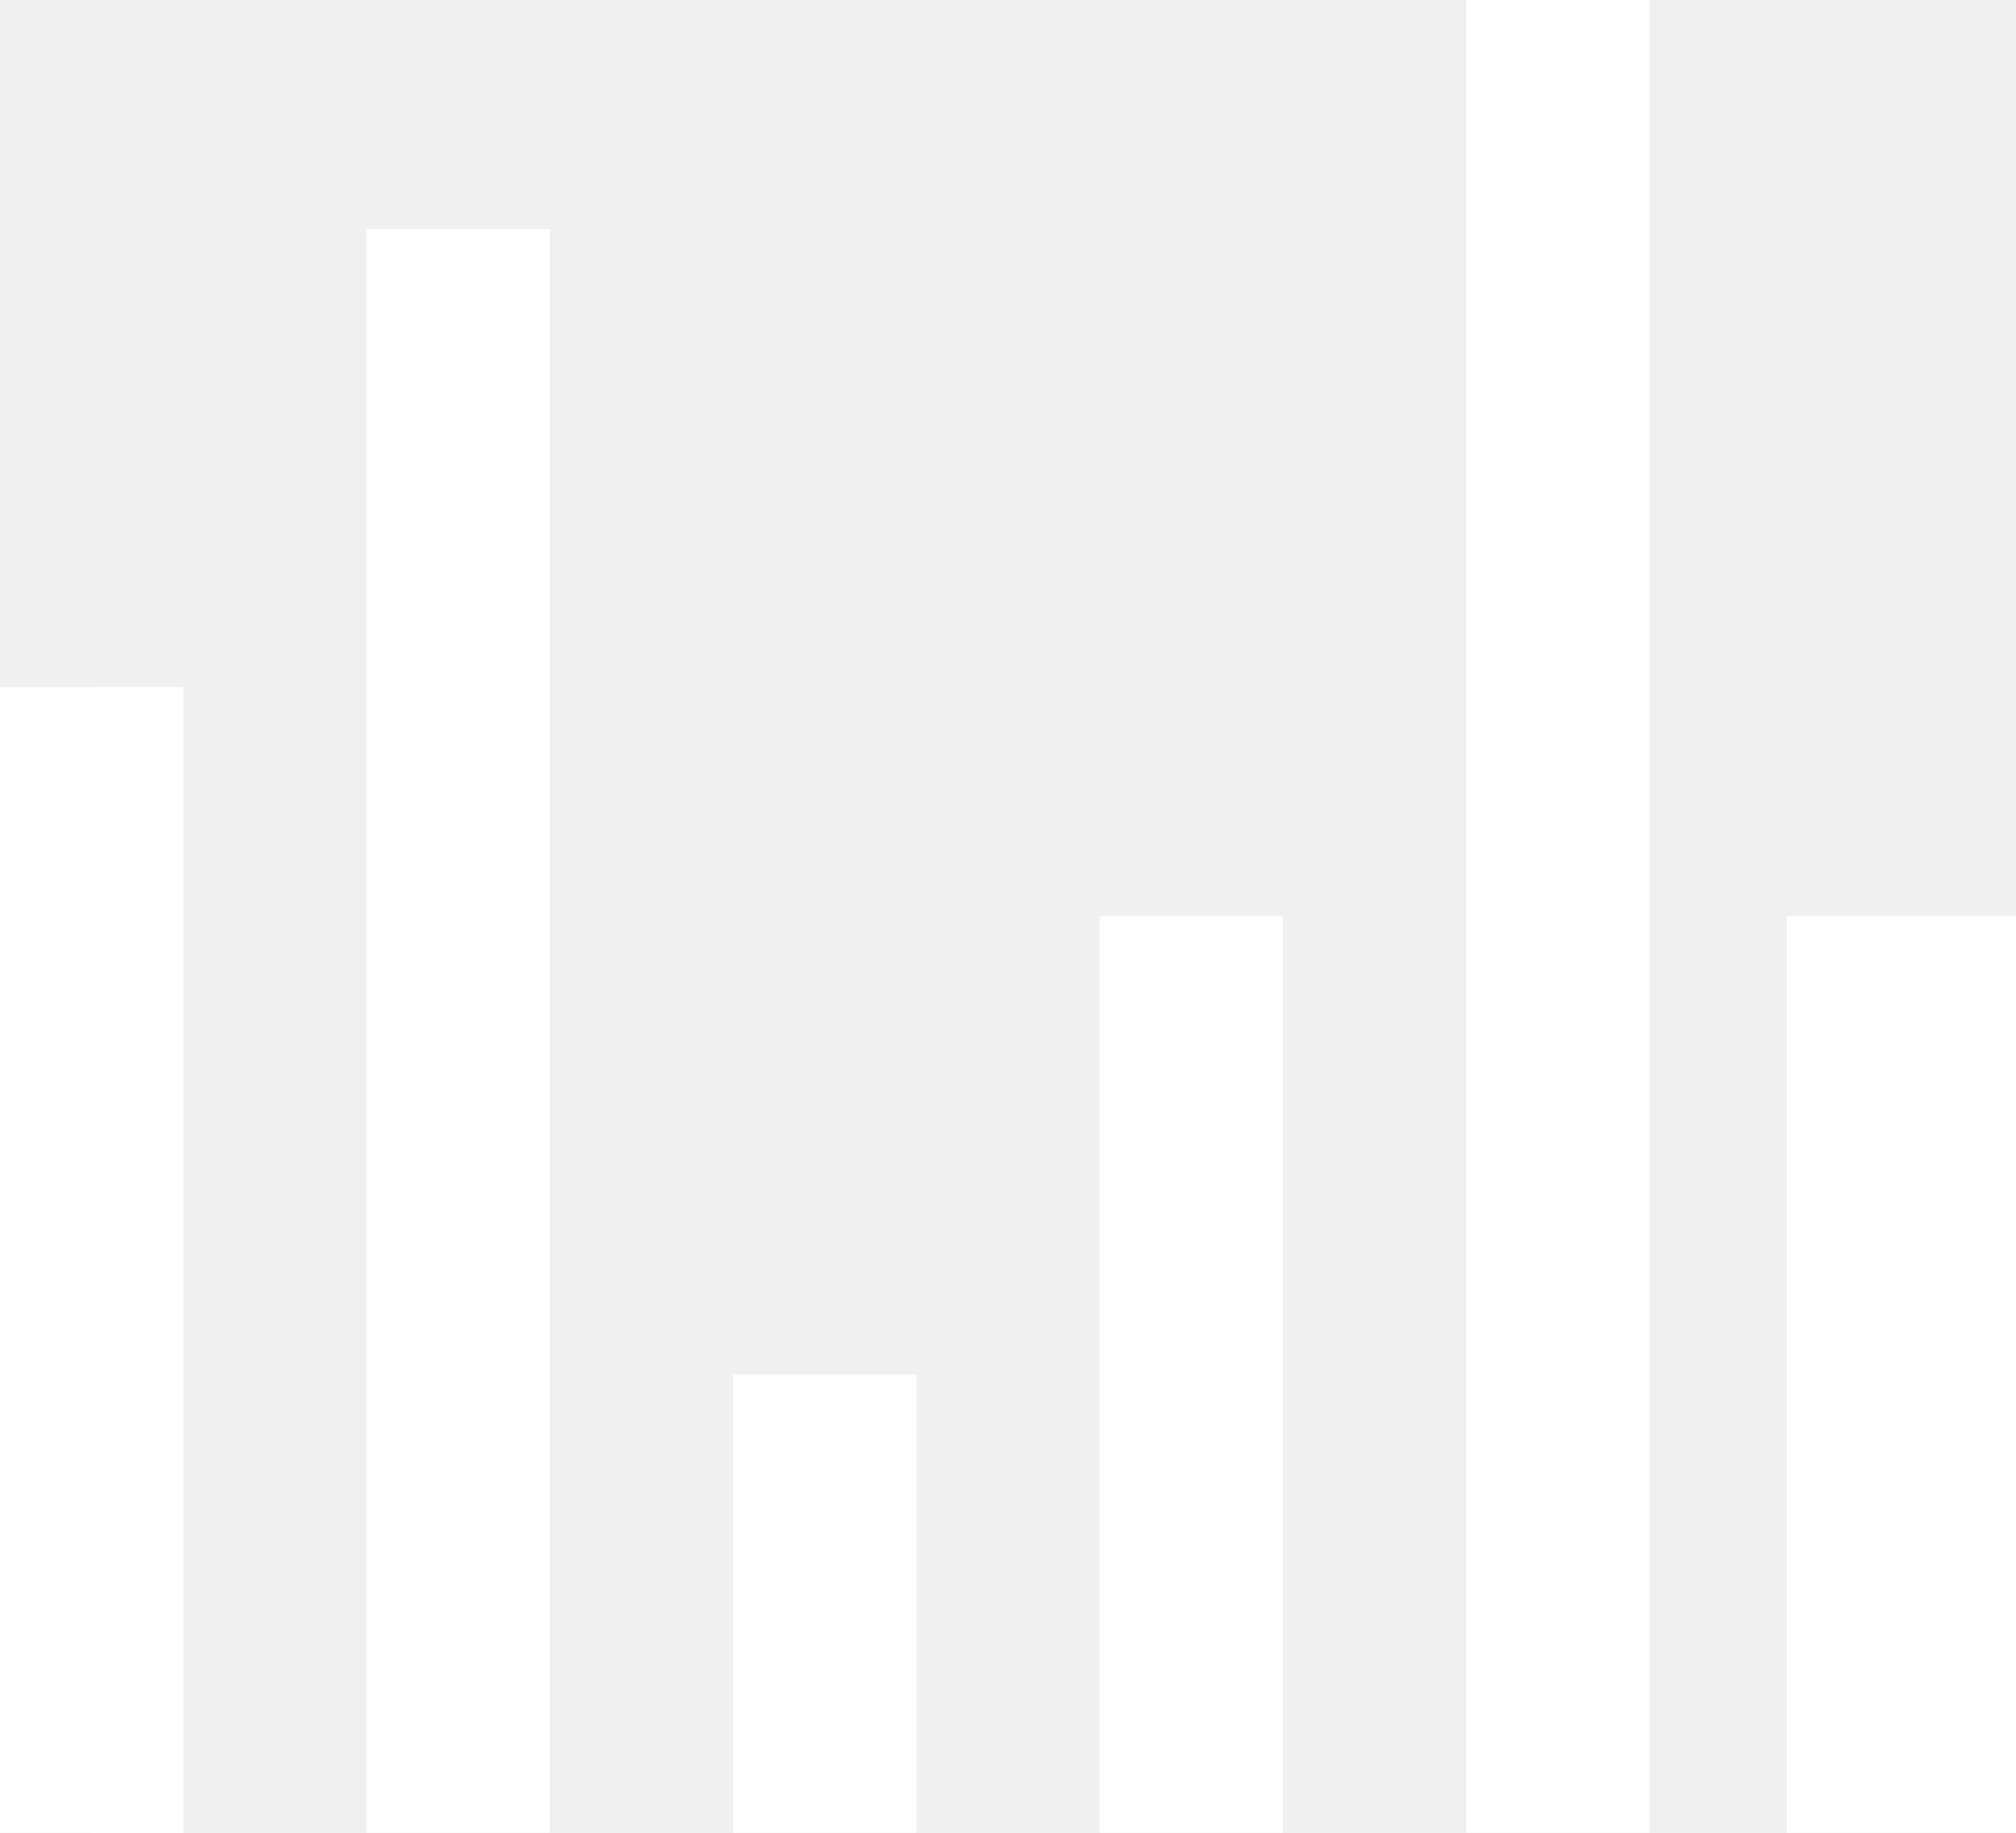
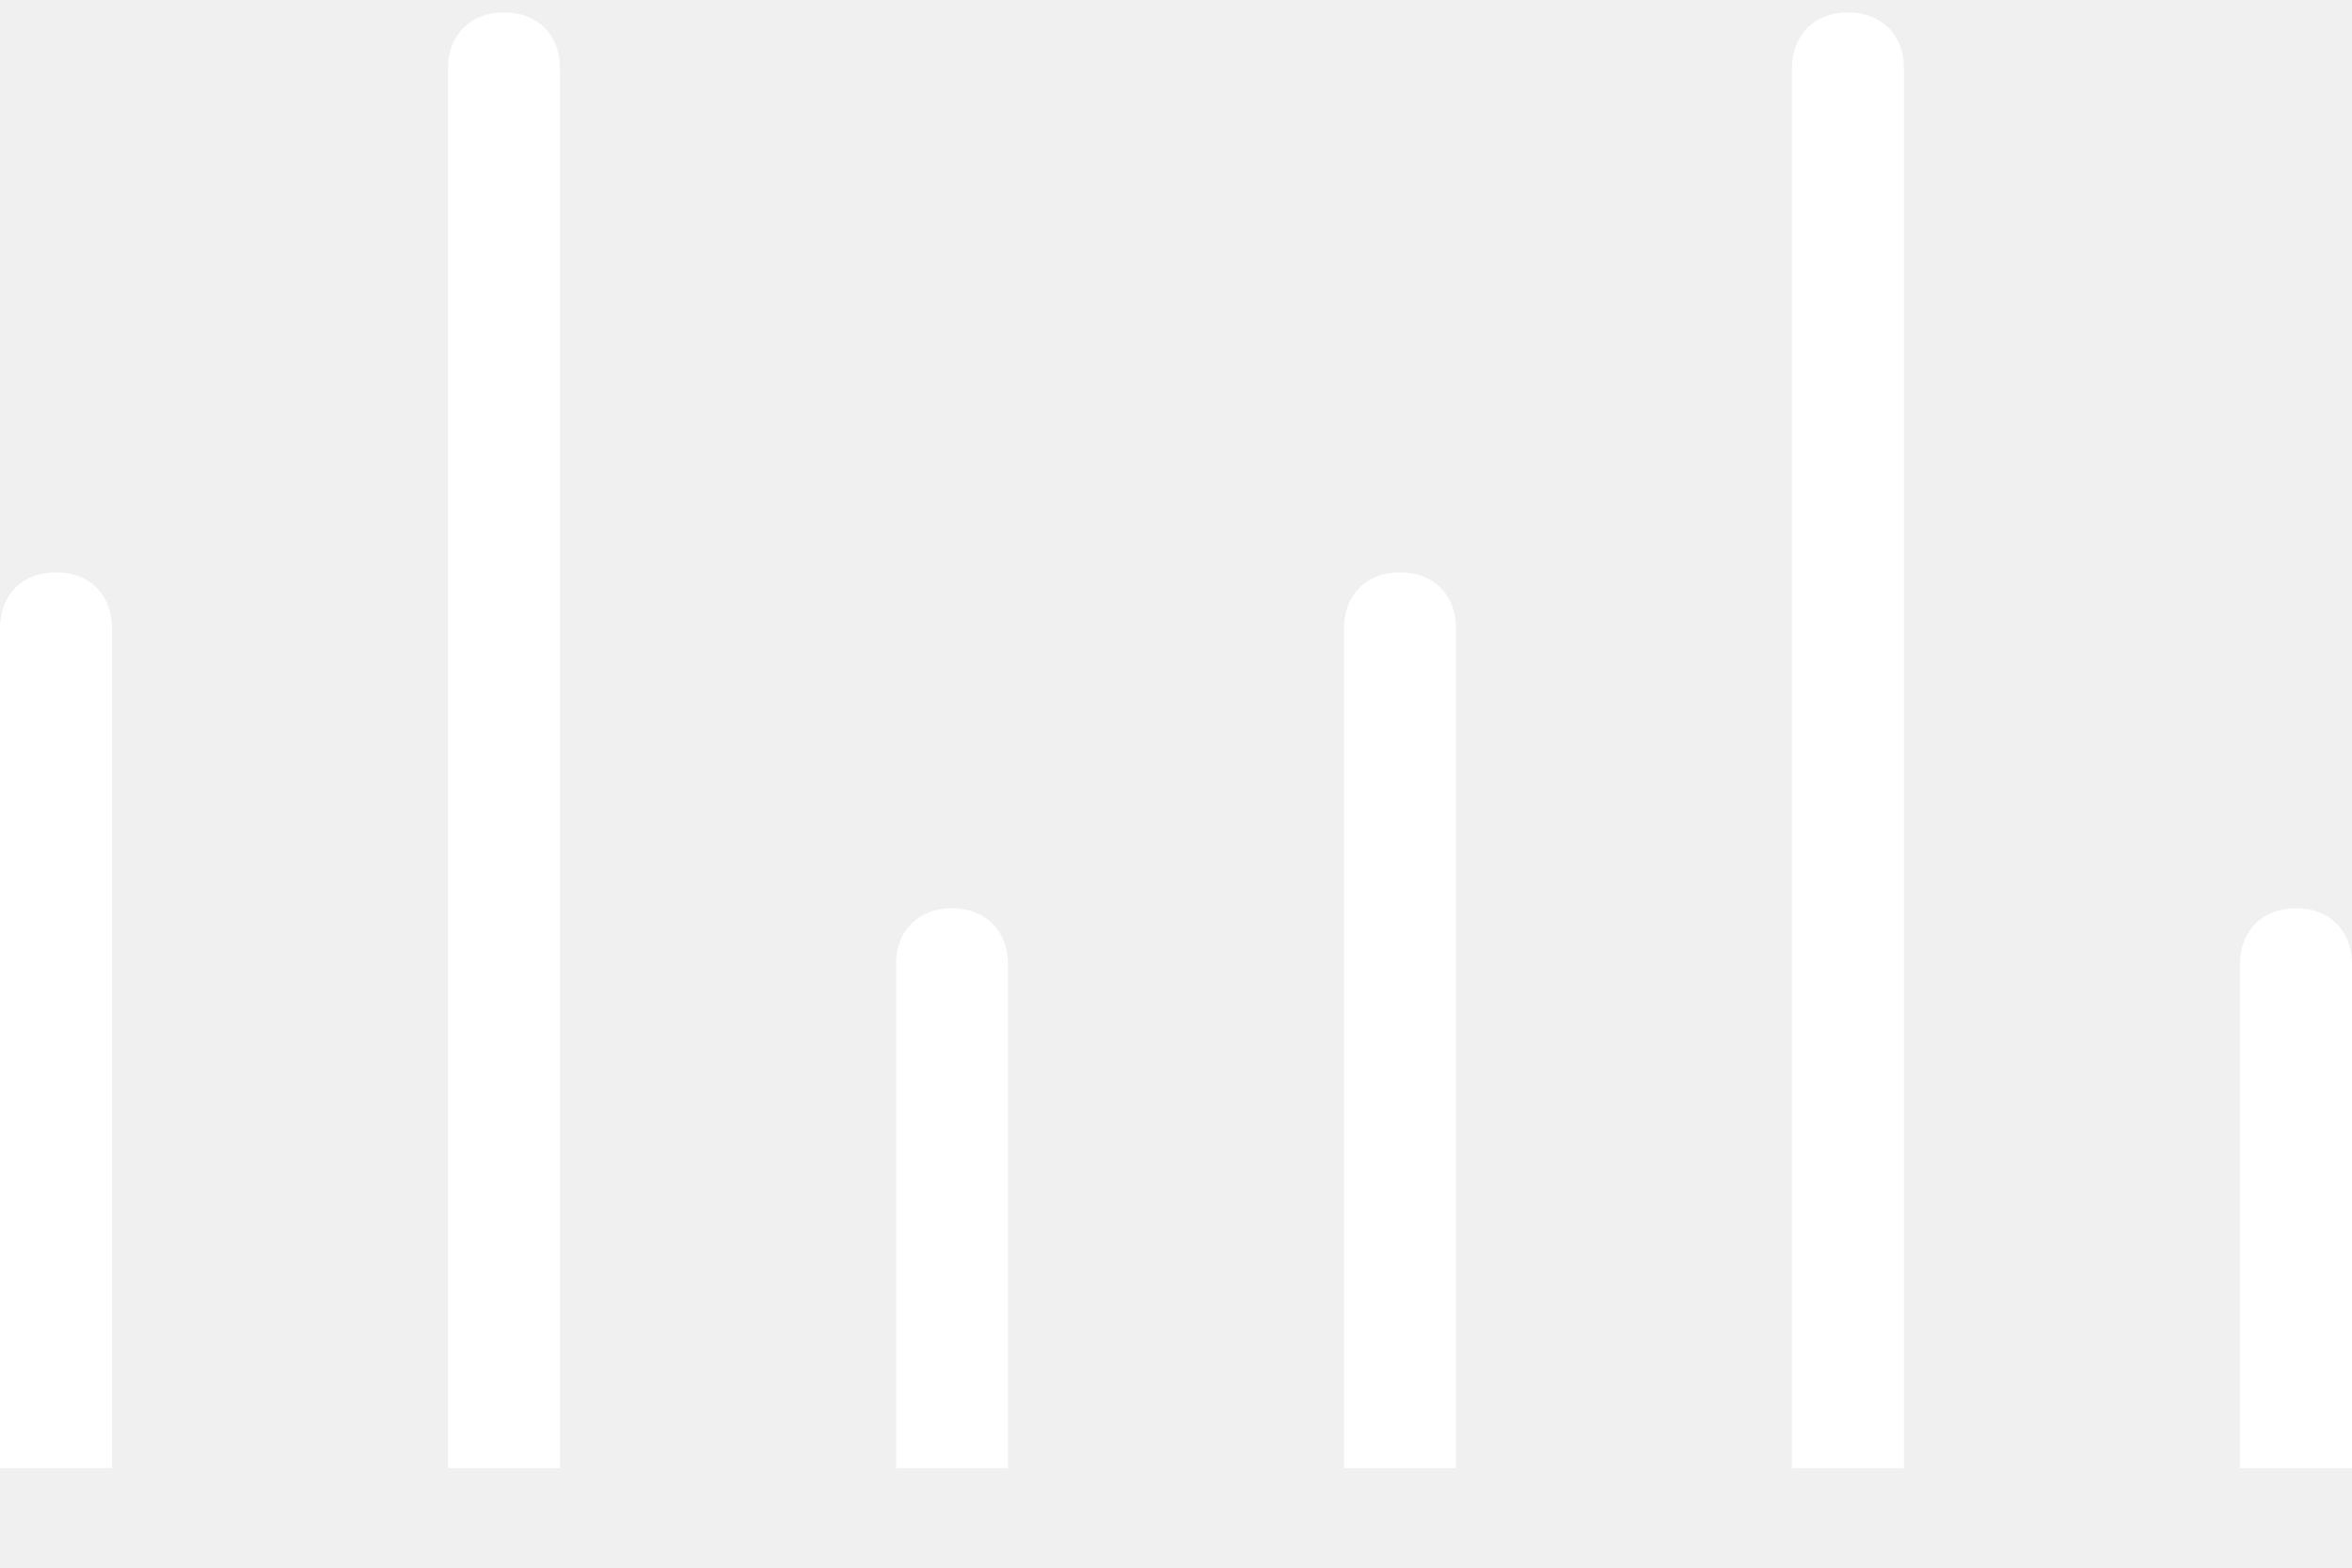
- <svg xmlns="http://www.w3.org/2000/svg" width="44" height="40" viewBox="0 0 44 40" fill="none">
-   <line x1="3" y1="40" x2="3" y2="15" stroke="white" stroke-width="2" />
-   <line x1="2" y1="40" x2="2" y2="15" stroke="white" stroke-width="4" />
-   <line x1="10" y1="40" x2="10" y2="5" stroke="white" stroke-width="4" />
-   <line x1="18" y1="40" x2="18" y2="30" stroke="white" stroke-width="4" />
-   <line x1="26" y1="40" x2="26" y2="20" stroke="white" stroke-width="4" />
-   <line x1="34" y1="40" x2="34" stroke="white" stroke-width="4" />
-   <line x1="41.5" y1="40" x2="41.5" y2="20" stroke="white" stroke-width="5" />
+ <svg xmlns="http://www.w3.org/2000/svg" width="21" height="14" viewBox="0 0 21 14" fill="none">
+   <path fill-rule="evenodd" clip-rule="evenodd" d="M0.5 5.111C0.8 5.111 1 5.311 1 5.611V13.111H0V5.611C0 5.311 0.2 5.111 0.5 5.111ZM4.5 0.111C4.8 0.111 5 0.311 5 0.611V13.111H4V0.611C4 0.311 4.2 0.111 4.5 0.111ZM8.5 8.111C8.8 8.111 9 8.311 9 8.611V13.111H8V8.611C8 8.311 8.2 8.111 8.5 8.111ZM12.5 5.111C12.8 5.111 13 5.311 13 5.611V13.111H12V5.611C12 5.311 12.2 5.111 12.5 5.111ZM16.5 0.111C16.8 0.111 17 0.311 17 0.611V13.111H16V0.611C16 0.311 16.2 0.111 16.5 0.111ZM20.5 8.111C20.8 8.111 21 8.311 21 8.611V13.111H20V8.611C20 8.311 20.2 8.111 20.5 8.111Z" fill="white" />
</svg>
